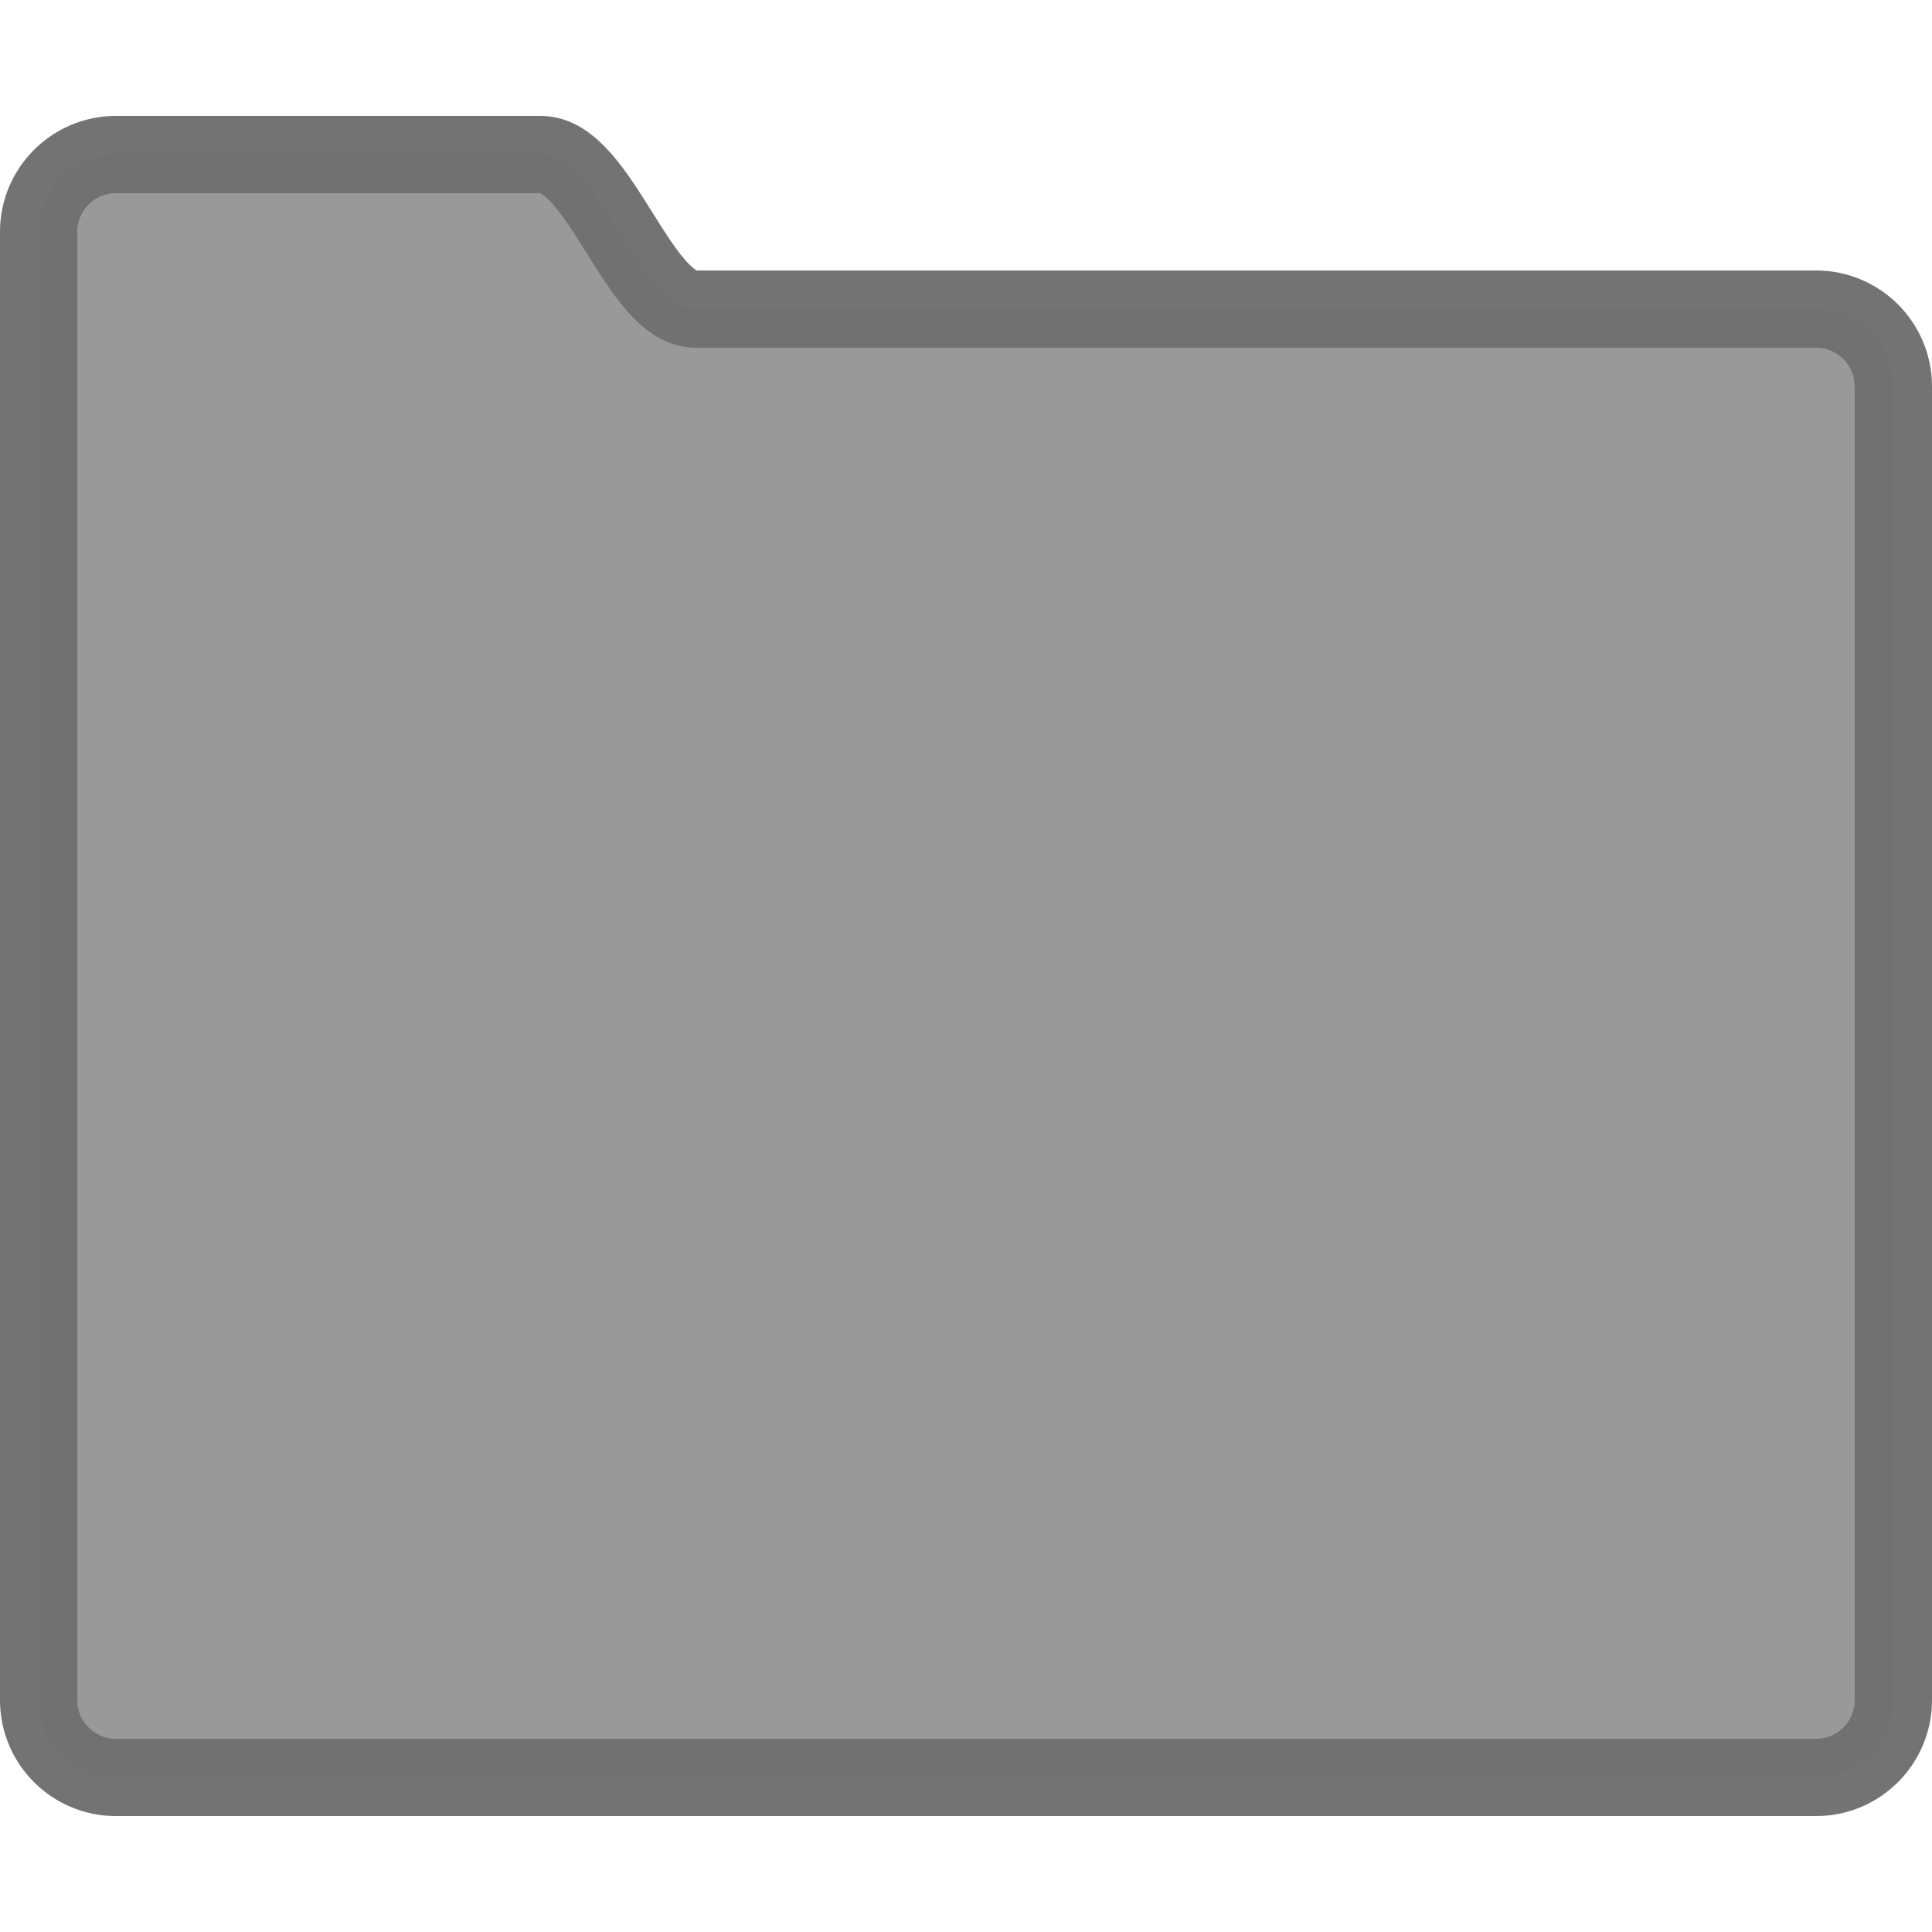
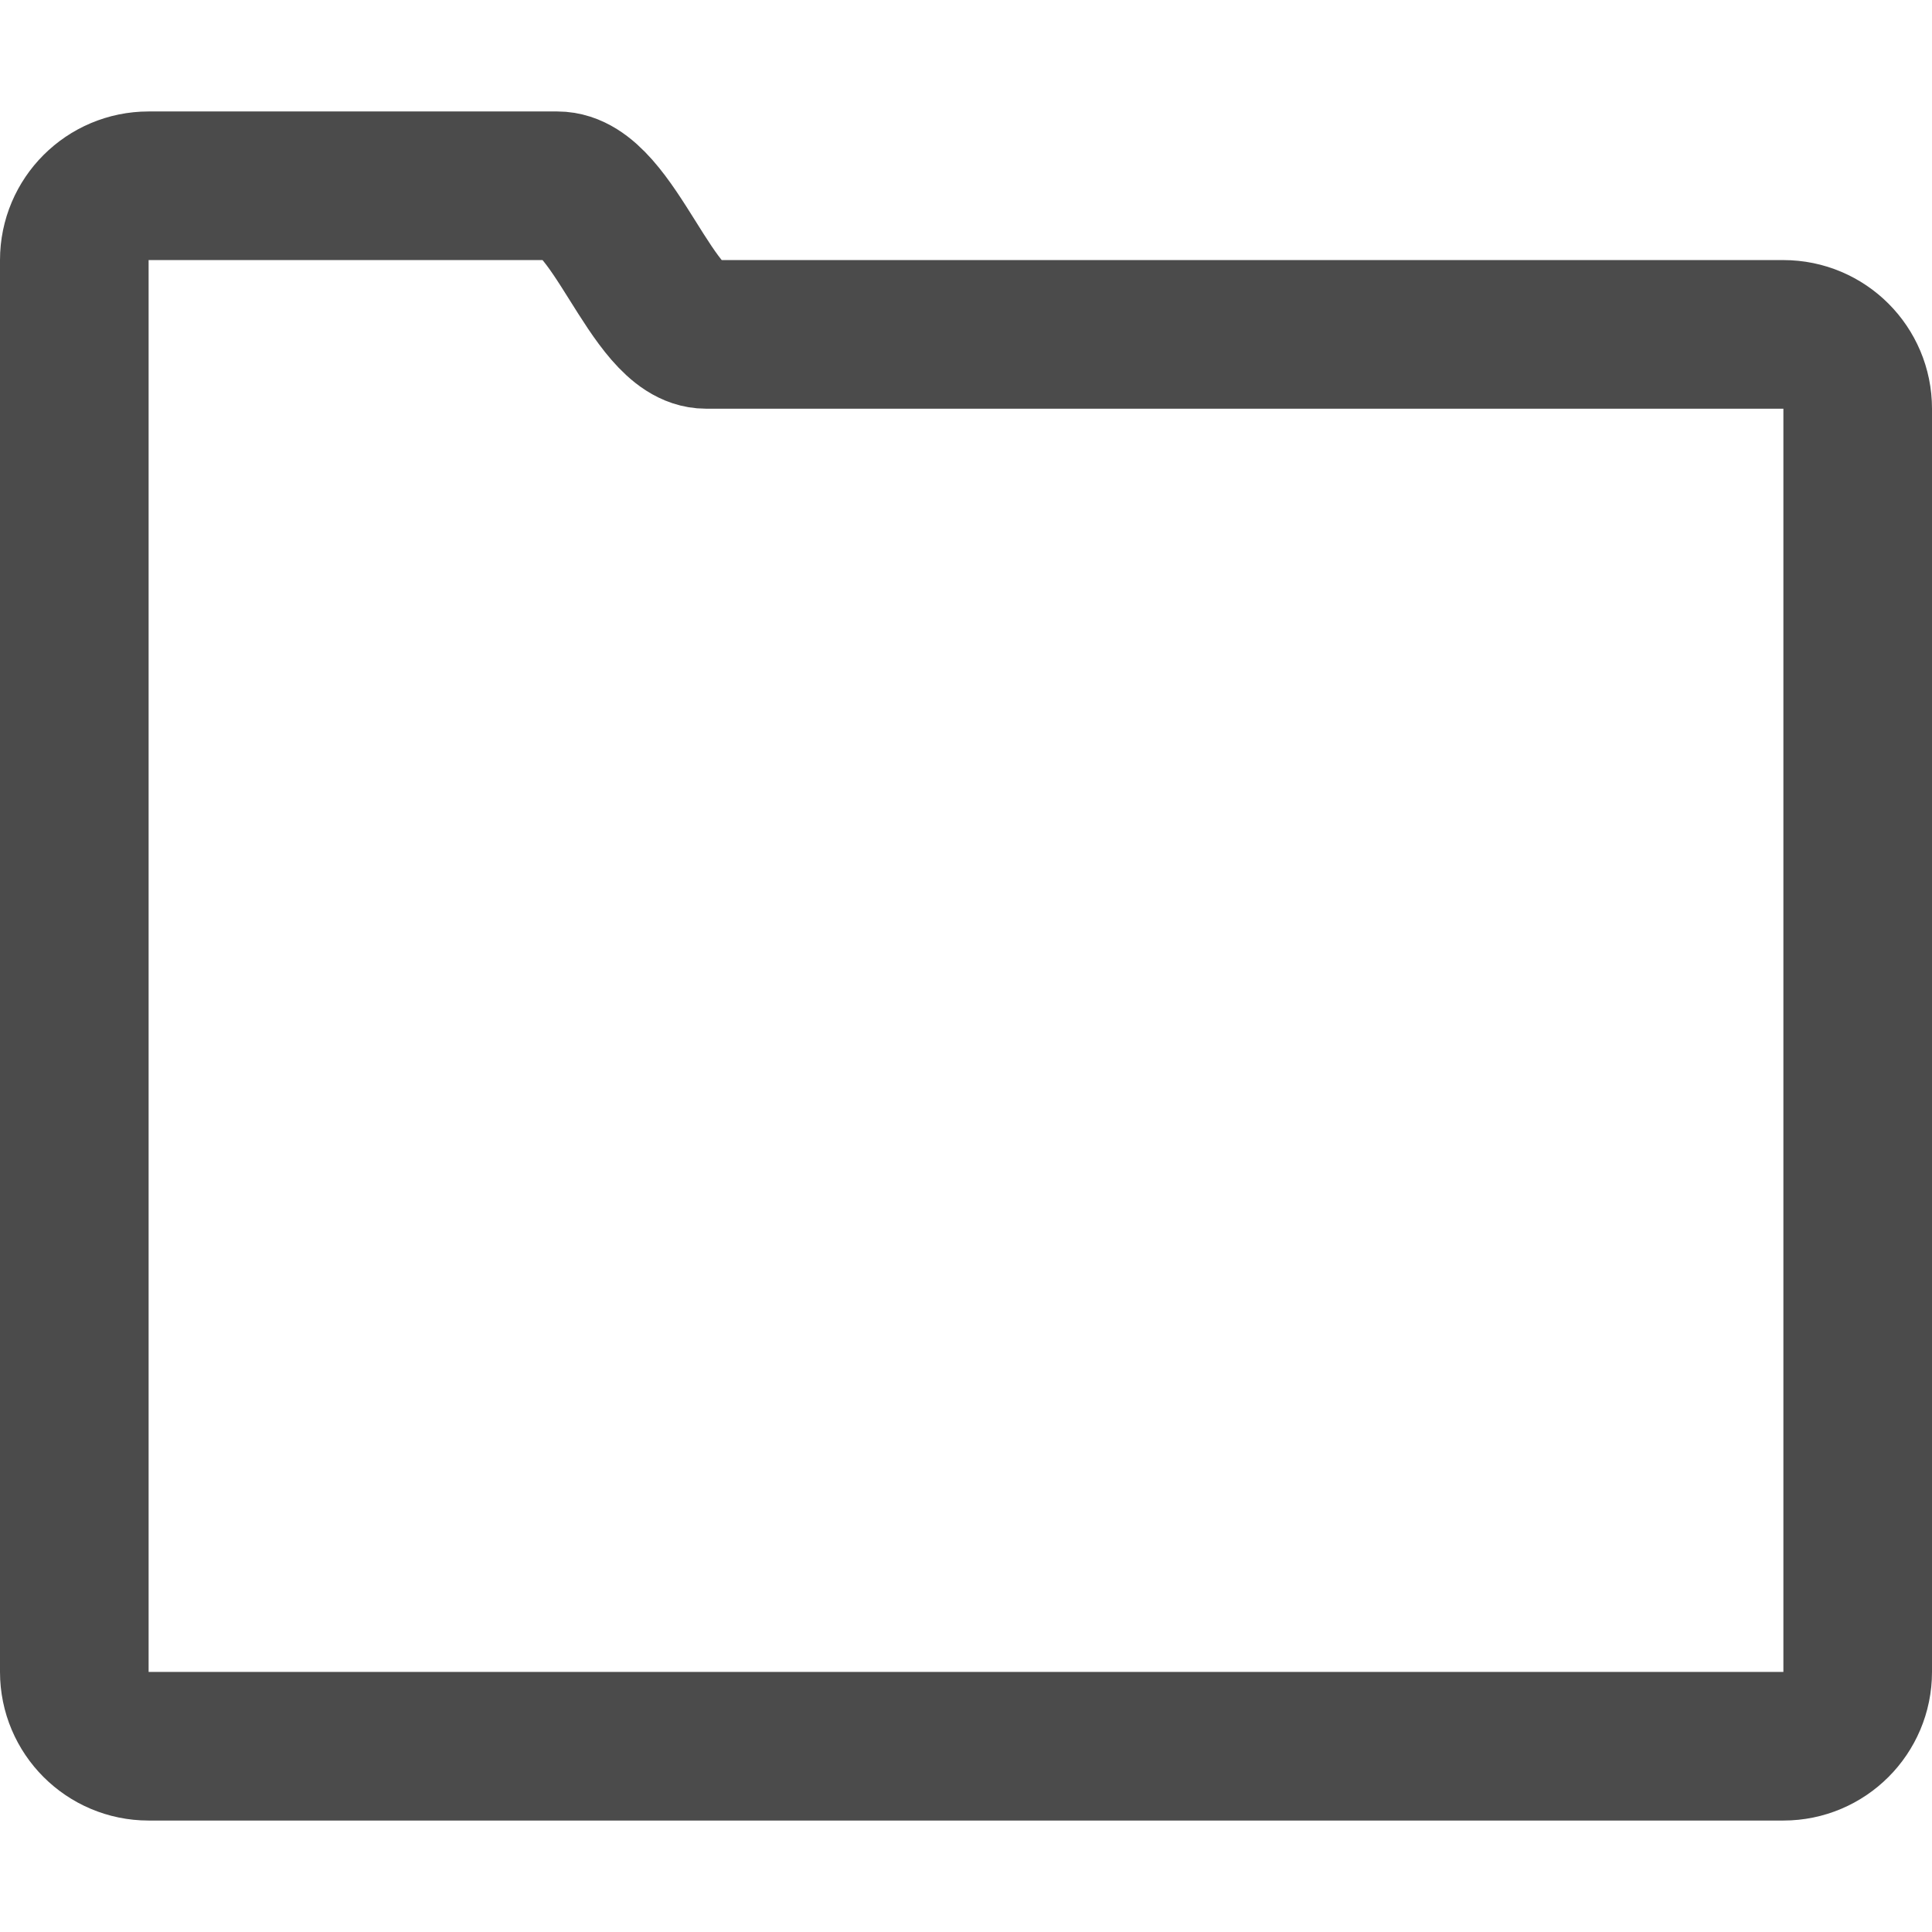
<svg xmlns="http://www.w3.org/2000/svg" enable-background="new 0 0 50 50" height="50px" id="Layer_1" version="1.1" viewBox="0 0 50 50" width="50px" xml:space="preserve">
  <defs id="defs11" />
  <rect fill="none" height="50" width="50" id="rect2" />
-   <g id="g817" style="stroke:#707070;fill:#999999">
-     <path style="fill:#999999;fill-opacity:1;stroke:#707070;stroke-opacity:0.973" id="path4" stroke-width="2" stroke-miterlimit="10" stroke-linecap="round" stroke="#000000" fill="none" d="M47,8c0,0-27.648,0-29,0  c-1.469,0-2.484-4-4-4H3C1.896,4,1,4.896,1,6v4v30v4c0,1.104,0.896,2,2,2h44c1.104,0,2-0.896,2-2V10C49,8.896,48.104,8,47,8z" />
+   <g id="g817" style="fill:none;stroke:#474747;stroke-width:4;stroke-miterlimit:4;stroke-dasharray:none" transform="matrix(0.9615385,0,0,0.9615385,0.9615385,0.9615385)">
+     <path style="fill:none;fill-opacity:1;stroke:#474747;stroke-width:4;stroke-linecap:round;stroke-miterlimit:4;stroke-dasharray:none;stroke-opacity:0.973" id="path4" stroke-miterlimit="10" d="M 47,8 C 47,8 19.352,8 18,8 16.531,8 15.516,4 14,4 H 3 C 1.896,4 1,4.896 1,6 v 4 30 4 c 0,1.104 0.896,2 2,2 h 44 c 1.104,0 2,-0.896 2,-2 V 10 C 49,8.896 48.104,8 47,8 Z" />
  </g>
</svg>
